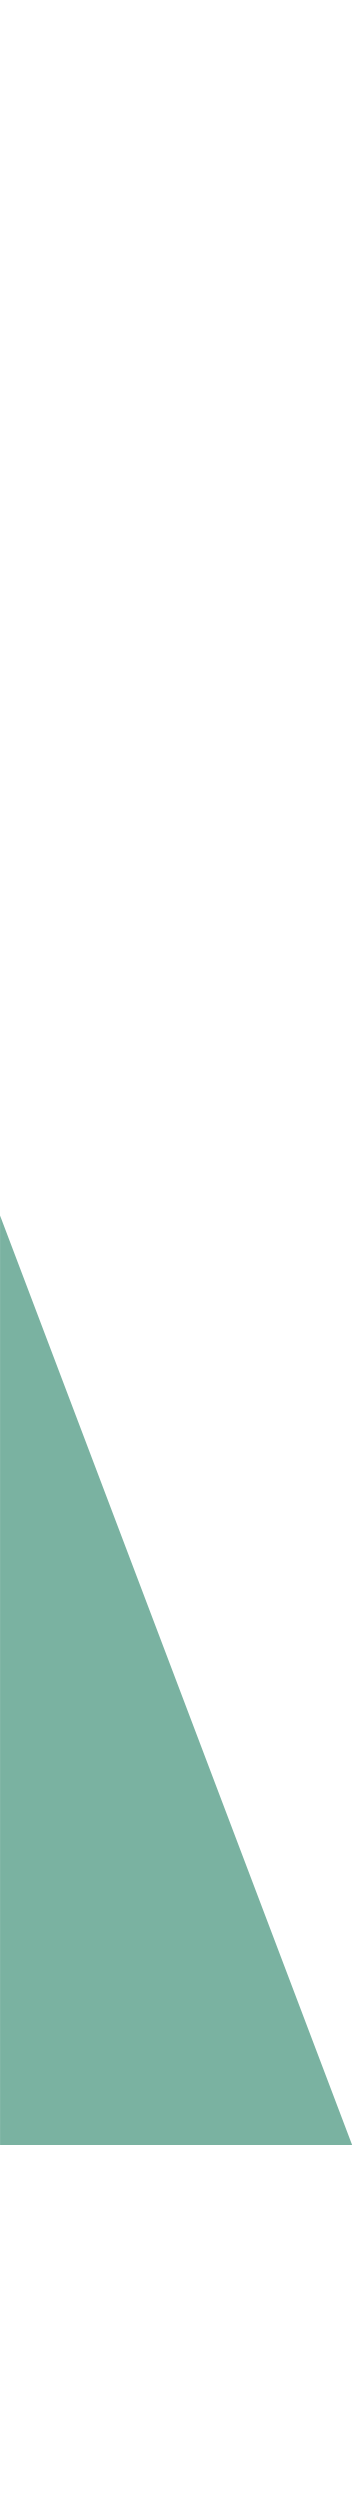
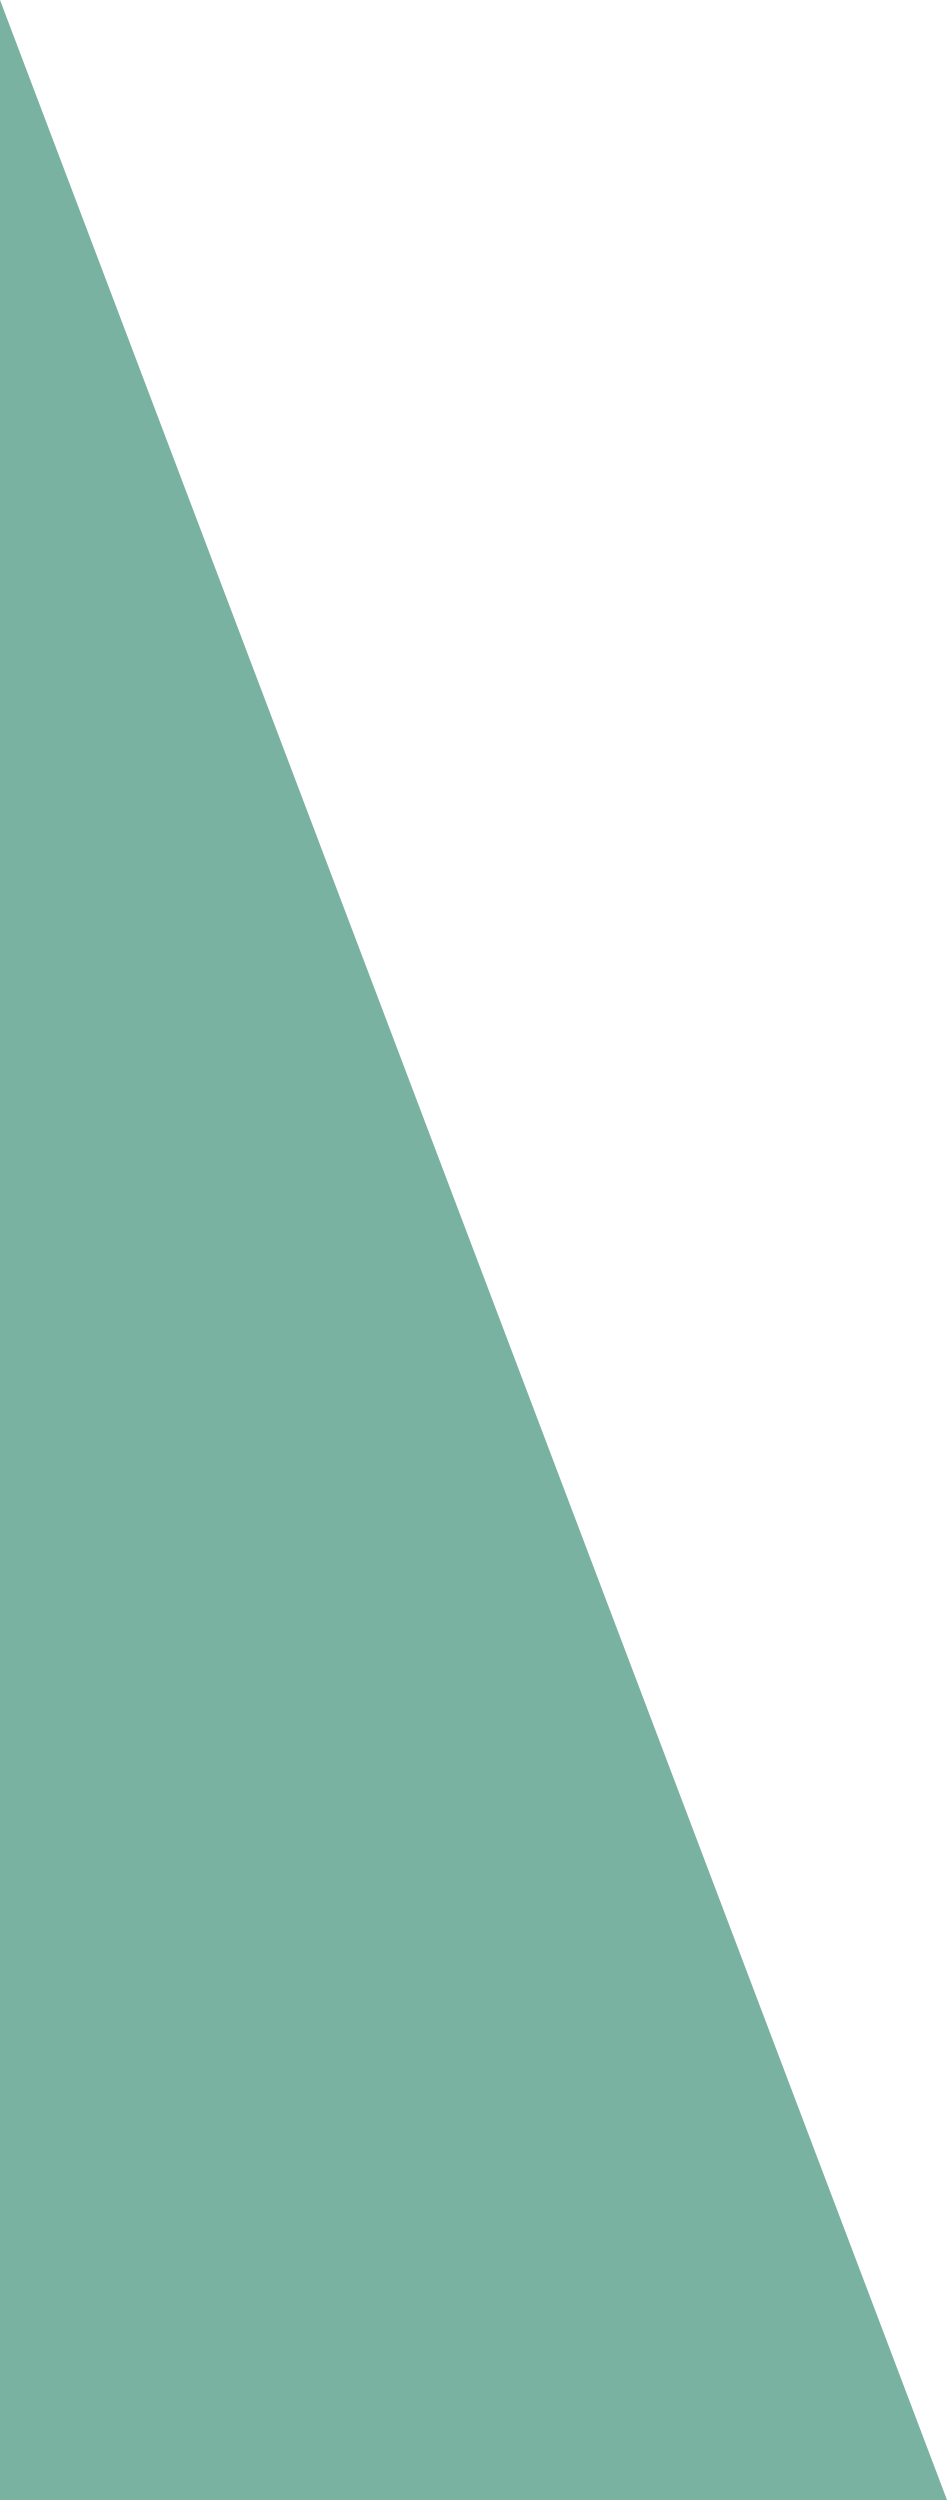
- <svg xmlns="http://www.w3.org/2000/svg" version="1.1" id="Layer_1" x="0px" y="0px" width="100px" height="710px" viewBox="0 0 100 710" enable-background="new 0 0 100 710" xml:space="preserve">
-   <polygon fill="#7AB2A1" points="99.984,609.128 99.984,609.177 0.015,609.177 0.015,345.224 " />
+ <svg xmlns="http://www.w3.org/2000/svg" version="1.1" id="Layer_1" x="0px" y="0px" width="99.969px" height="263.953px" viewBox="0.015 0 99.969 263.953" enable-background="new 0.015 0 99.969 263.953" xml:space="preserve">
+   <polygon fill="#7AB2A1" points="99.984,263.904 99.984,263.953 0.015,263.953 0.015,0 " />
</svg>
